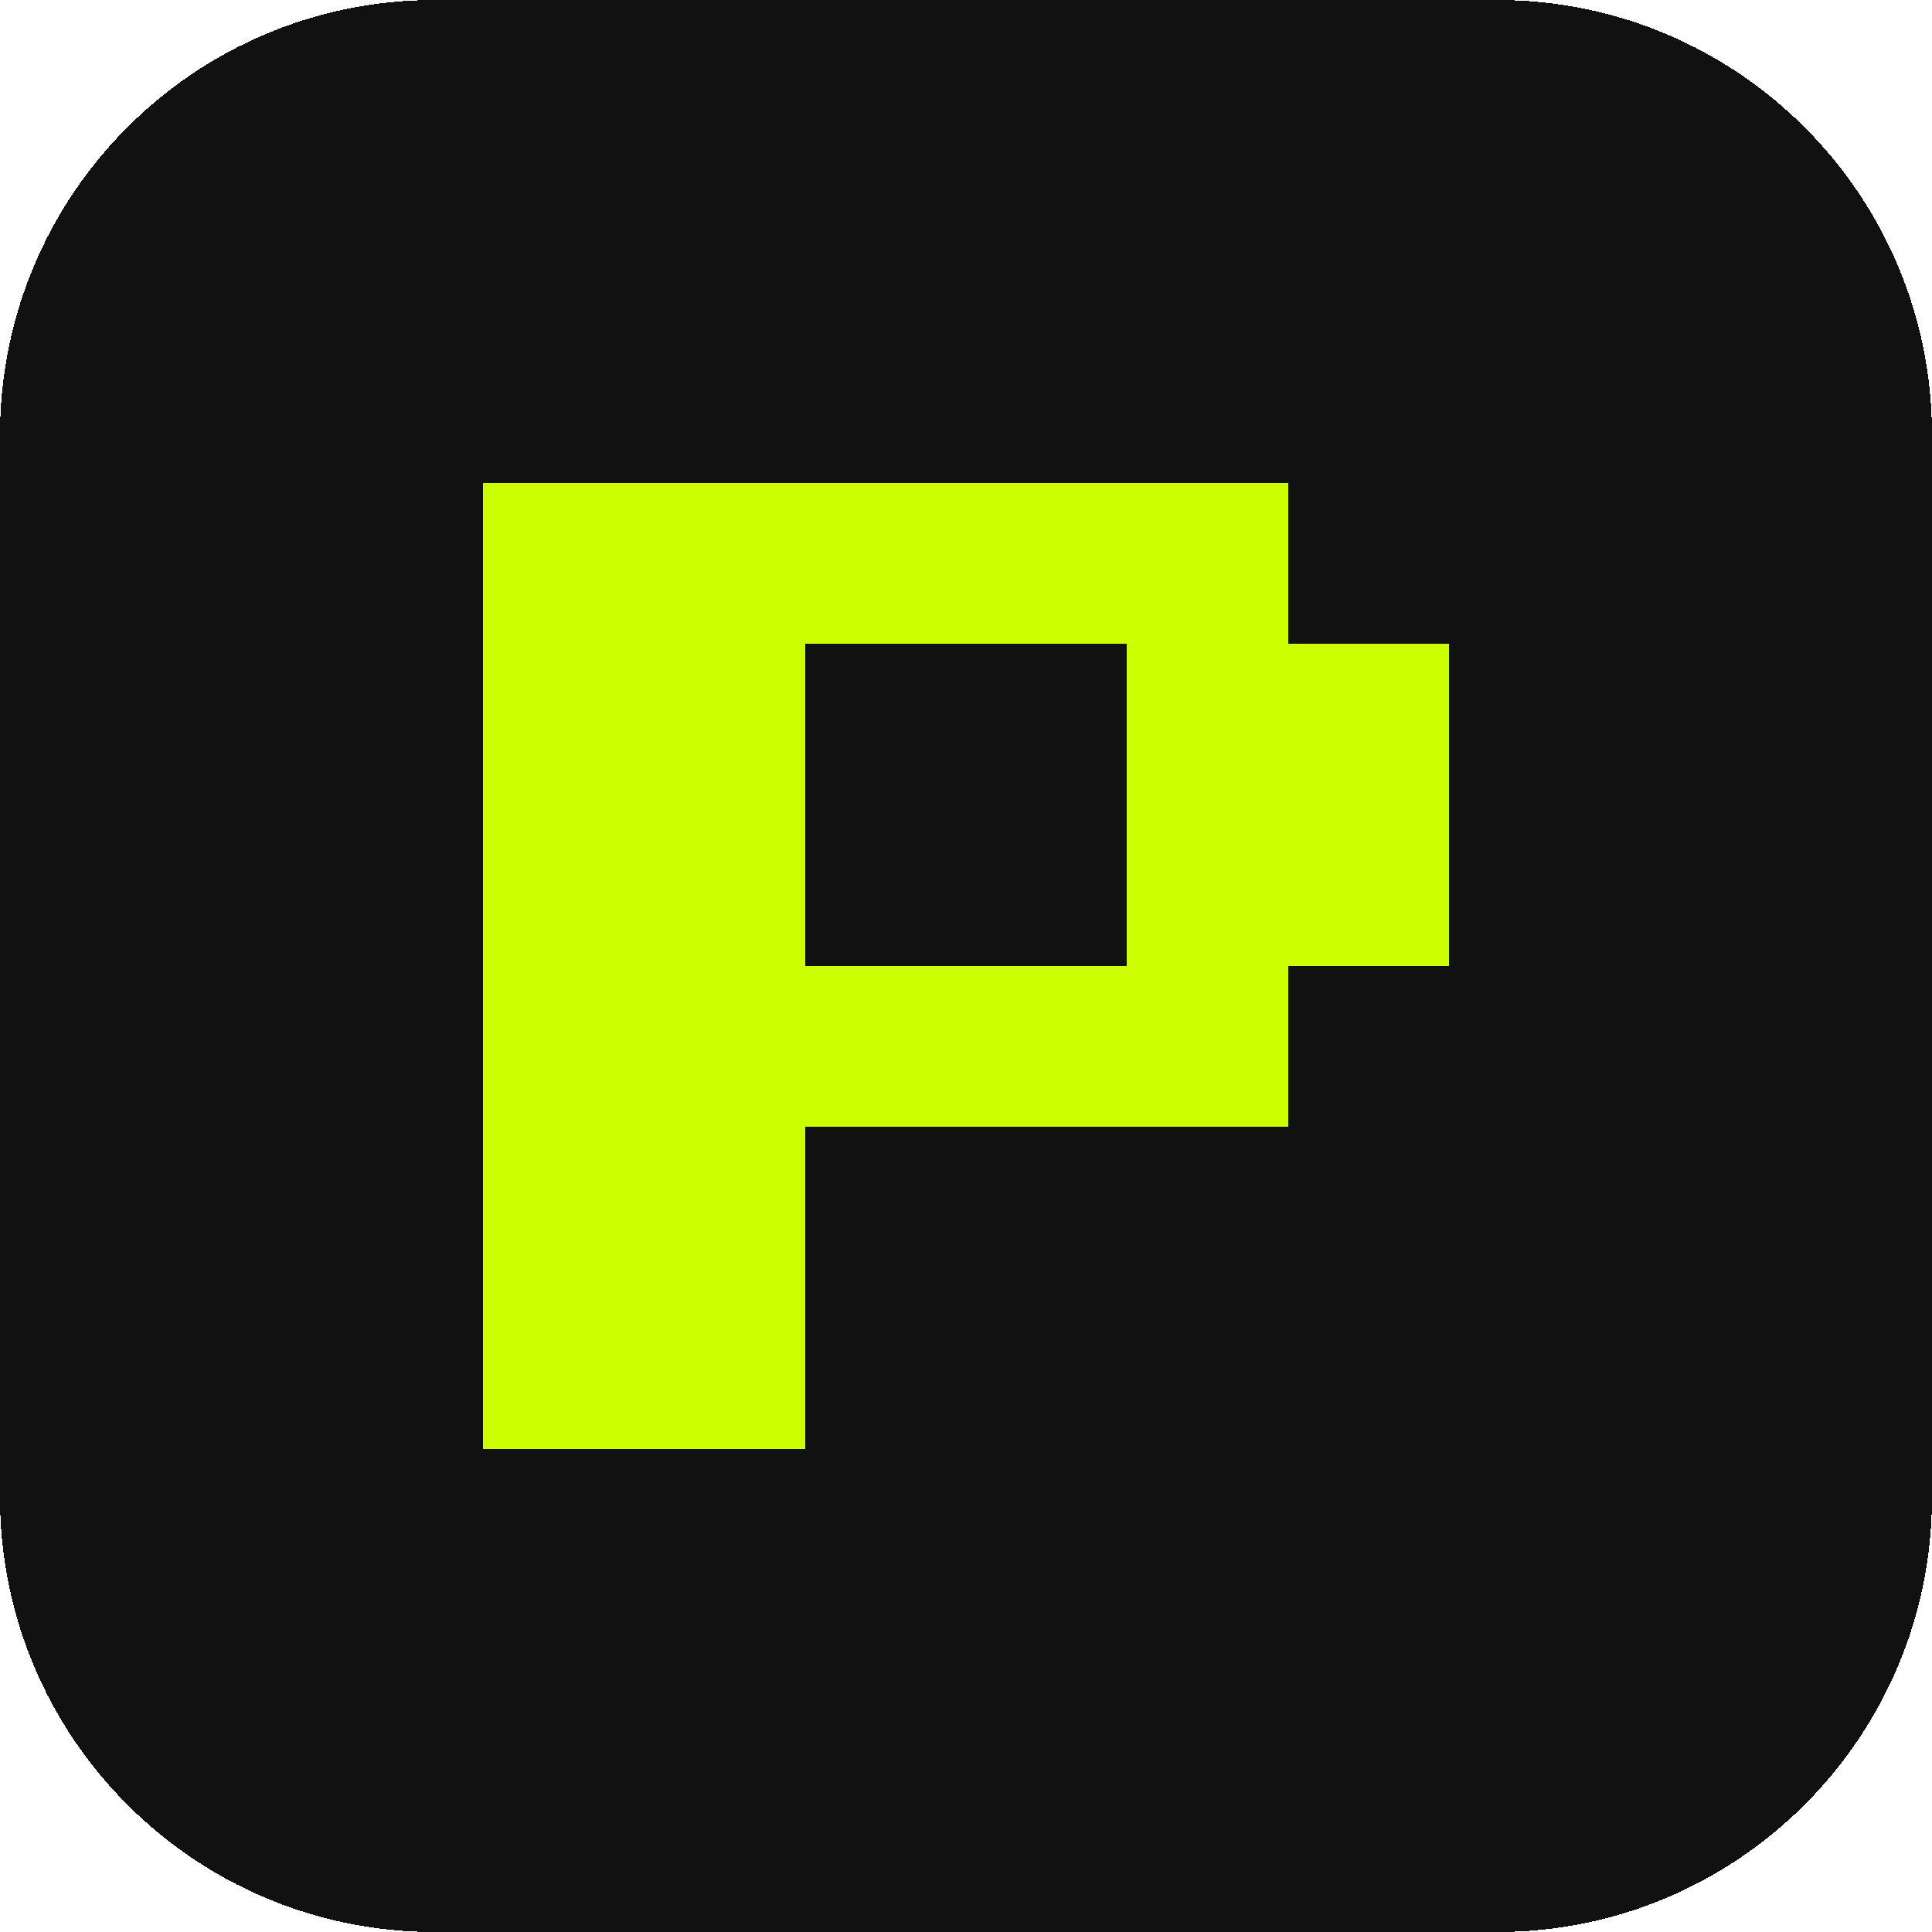
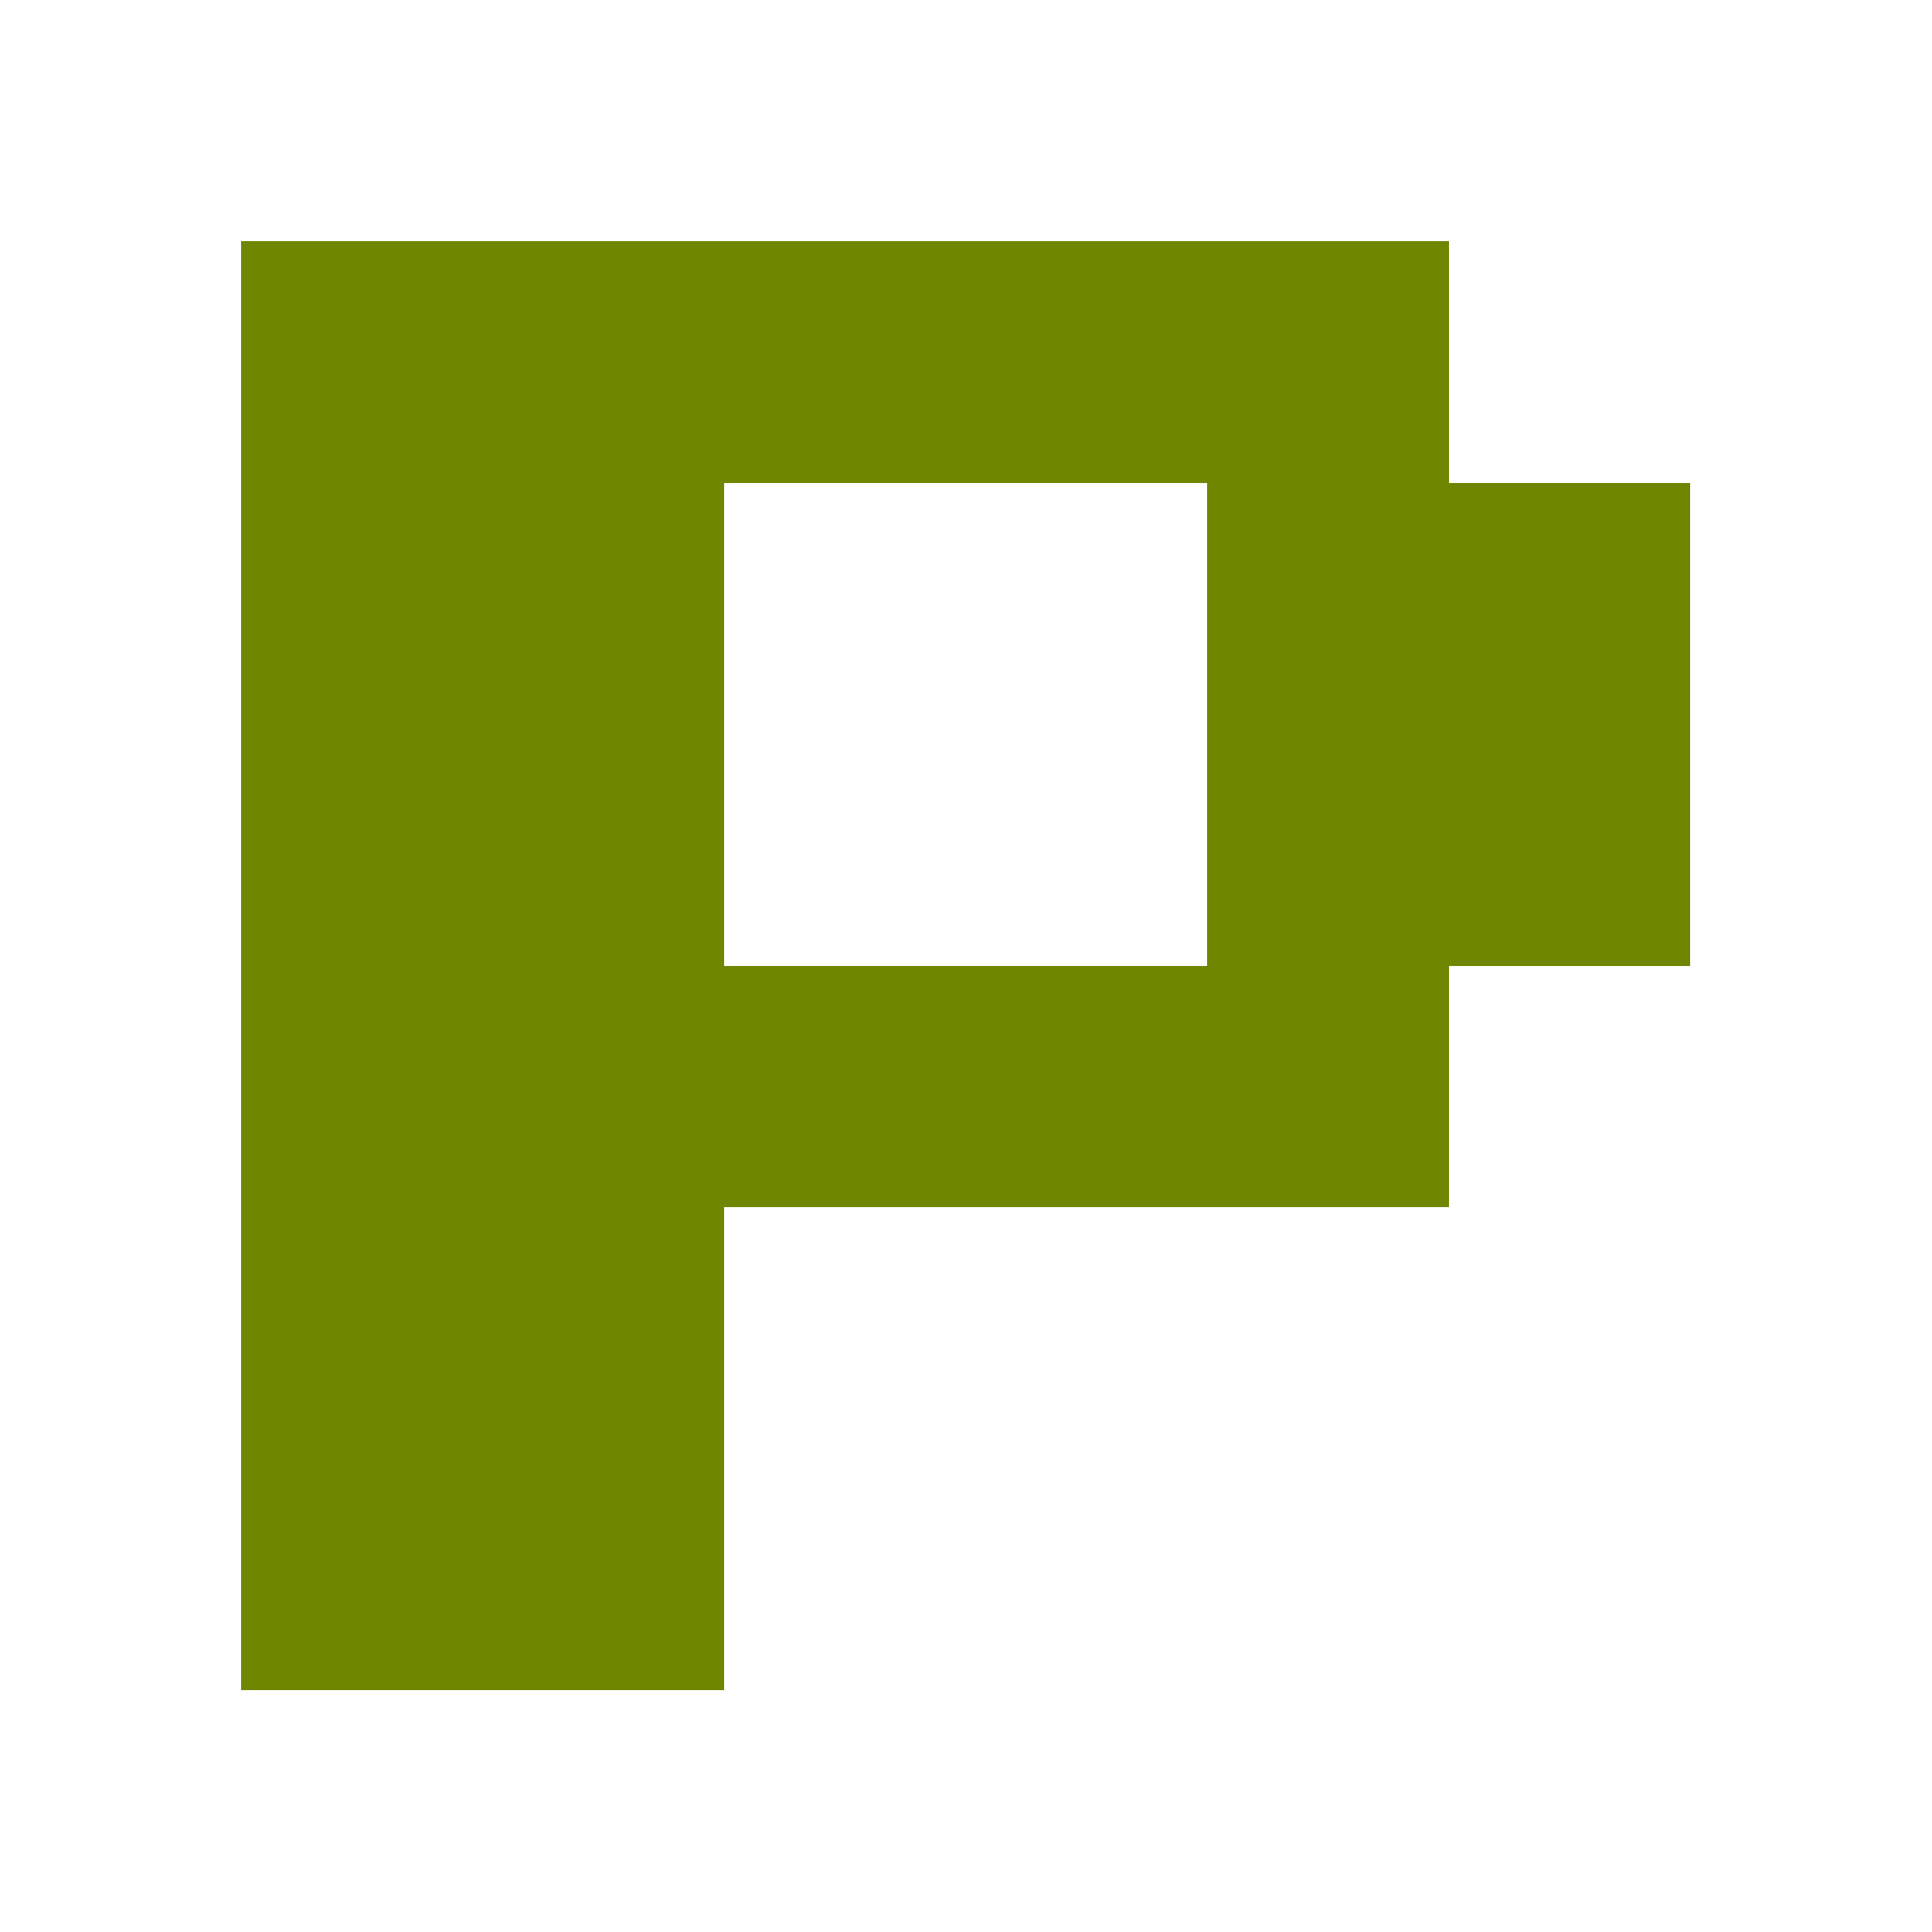
- <svg xmlns="http://www.w3.org/2000/svg" viewBox="-3 -3 12 12" shape-rendering="crispEdges">
-   <rect x="-3" y="-3" width="12" height="12" rx="2.7" fill="#111111" />
-   <g fill="#CCFF00">
-     <rect x="0" y="0" width="1" height="1" />
-     <rect x="1" y="0" width="1" height="1" />
-     <rect x="2" y="0" width="1" height="1" />
-     <rect x="3" y="0" width="1" height="1" />
-     <rect x="4" y="0" width="1" height="1" />
-     <rect x="0" y="1" width="1" height="1" />
-     <rect x="1" y="1" width="1" height="1" />
-     <rect x="4" y="1" width="1" height="1" />
-     <rect x="5" y="1" width="1" height="1" />
-     <rect x="0" y="2" width="1" height="1" />
-     <rect x="1" y="2" width="1" height="1" />
-     <rect x="4" y="2" width="1" height="1" />
-     <rect x="5" y="2" width="1" height="1" />
-     <rect x="0" y="3" width="1" height="1" />
-     <rect x="1" y="3" width="1" height="1" />
-     <rect x="2" y="3" width="1" height="1" />
-     <rect x="3" y="3" width="1" height="1" />
-     <rect x="4" y="3" width="1" height="1" />
-     <rect x="0" y="4" width="1" height="1" />
-     <rect x="1" y="4" width="1" height="1" />
-     <rect x="0" y="5" width="1" height="1" />
-     <rect x="1" y="5" width="1" height="1" />
-   </g>
+ <svg xmlns="http://www.w3.org/2000/svg" width="16" height="16" viewBox="0 0 16 16" role="img" aria-label="Polykrom" shape-rendering="crispEdges">
+   <style>rect{fill:#6E8600}@media (prefers-color-scheme: dark){rect{fill:#CCFF00}}</style>
+   <rect x="2" y="2" width="10" height="2" fill="#6E8600" />
+   <rect x="2" y="4" width="4" height="2" fill="#6E8600" />
+   <rect x="10" y="4" width="4" height="2" fill="#6E8600" />
+   <rect x="2" y="6" width="4" height="2" fill="#6E8600" />
+   <rect x="10" y="6" width="4" height="2" fill="#6E8600" />
+   <rect x="2" y="8" width="10" height="2" fill="#6E8600" />
+   <rect x="2" y="10" width="4" height="2" fill="#6E8600" />
+   <rect x="2" y="12" width="4" height="2" fill="#6E8600" />
</svg>
